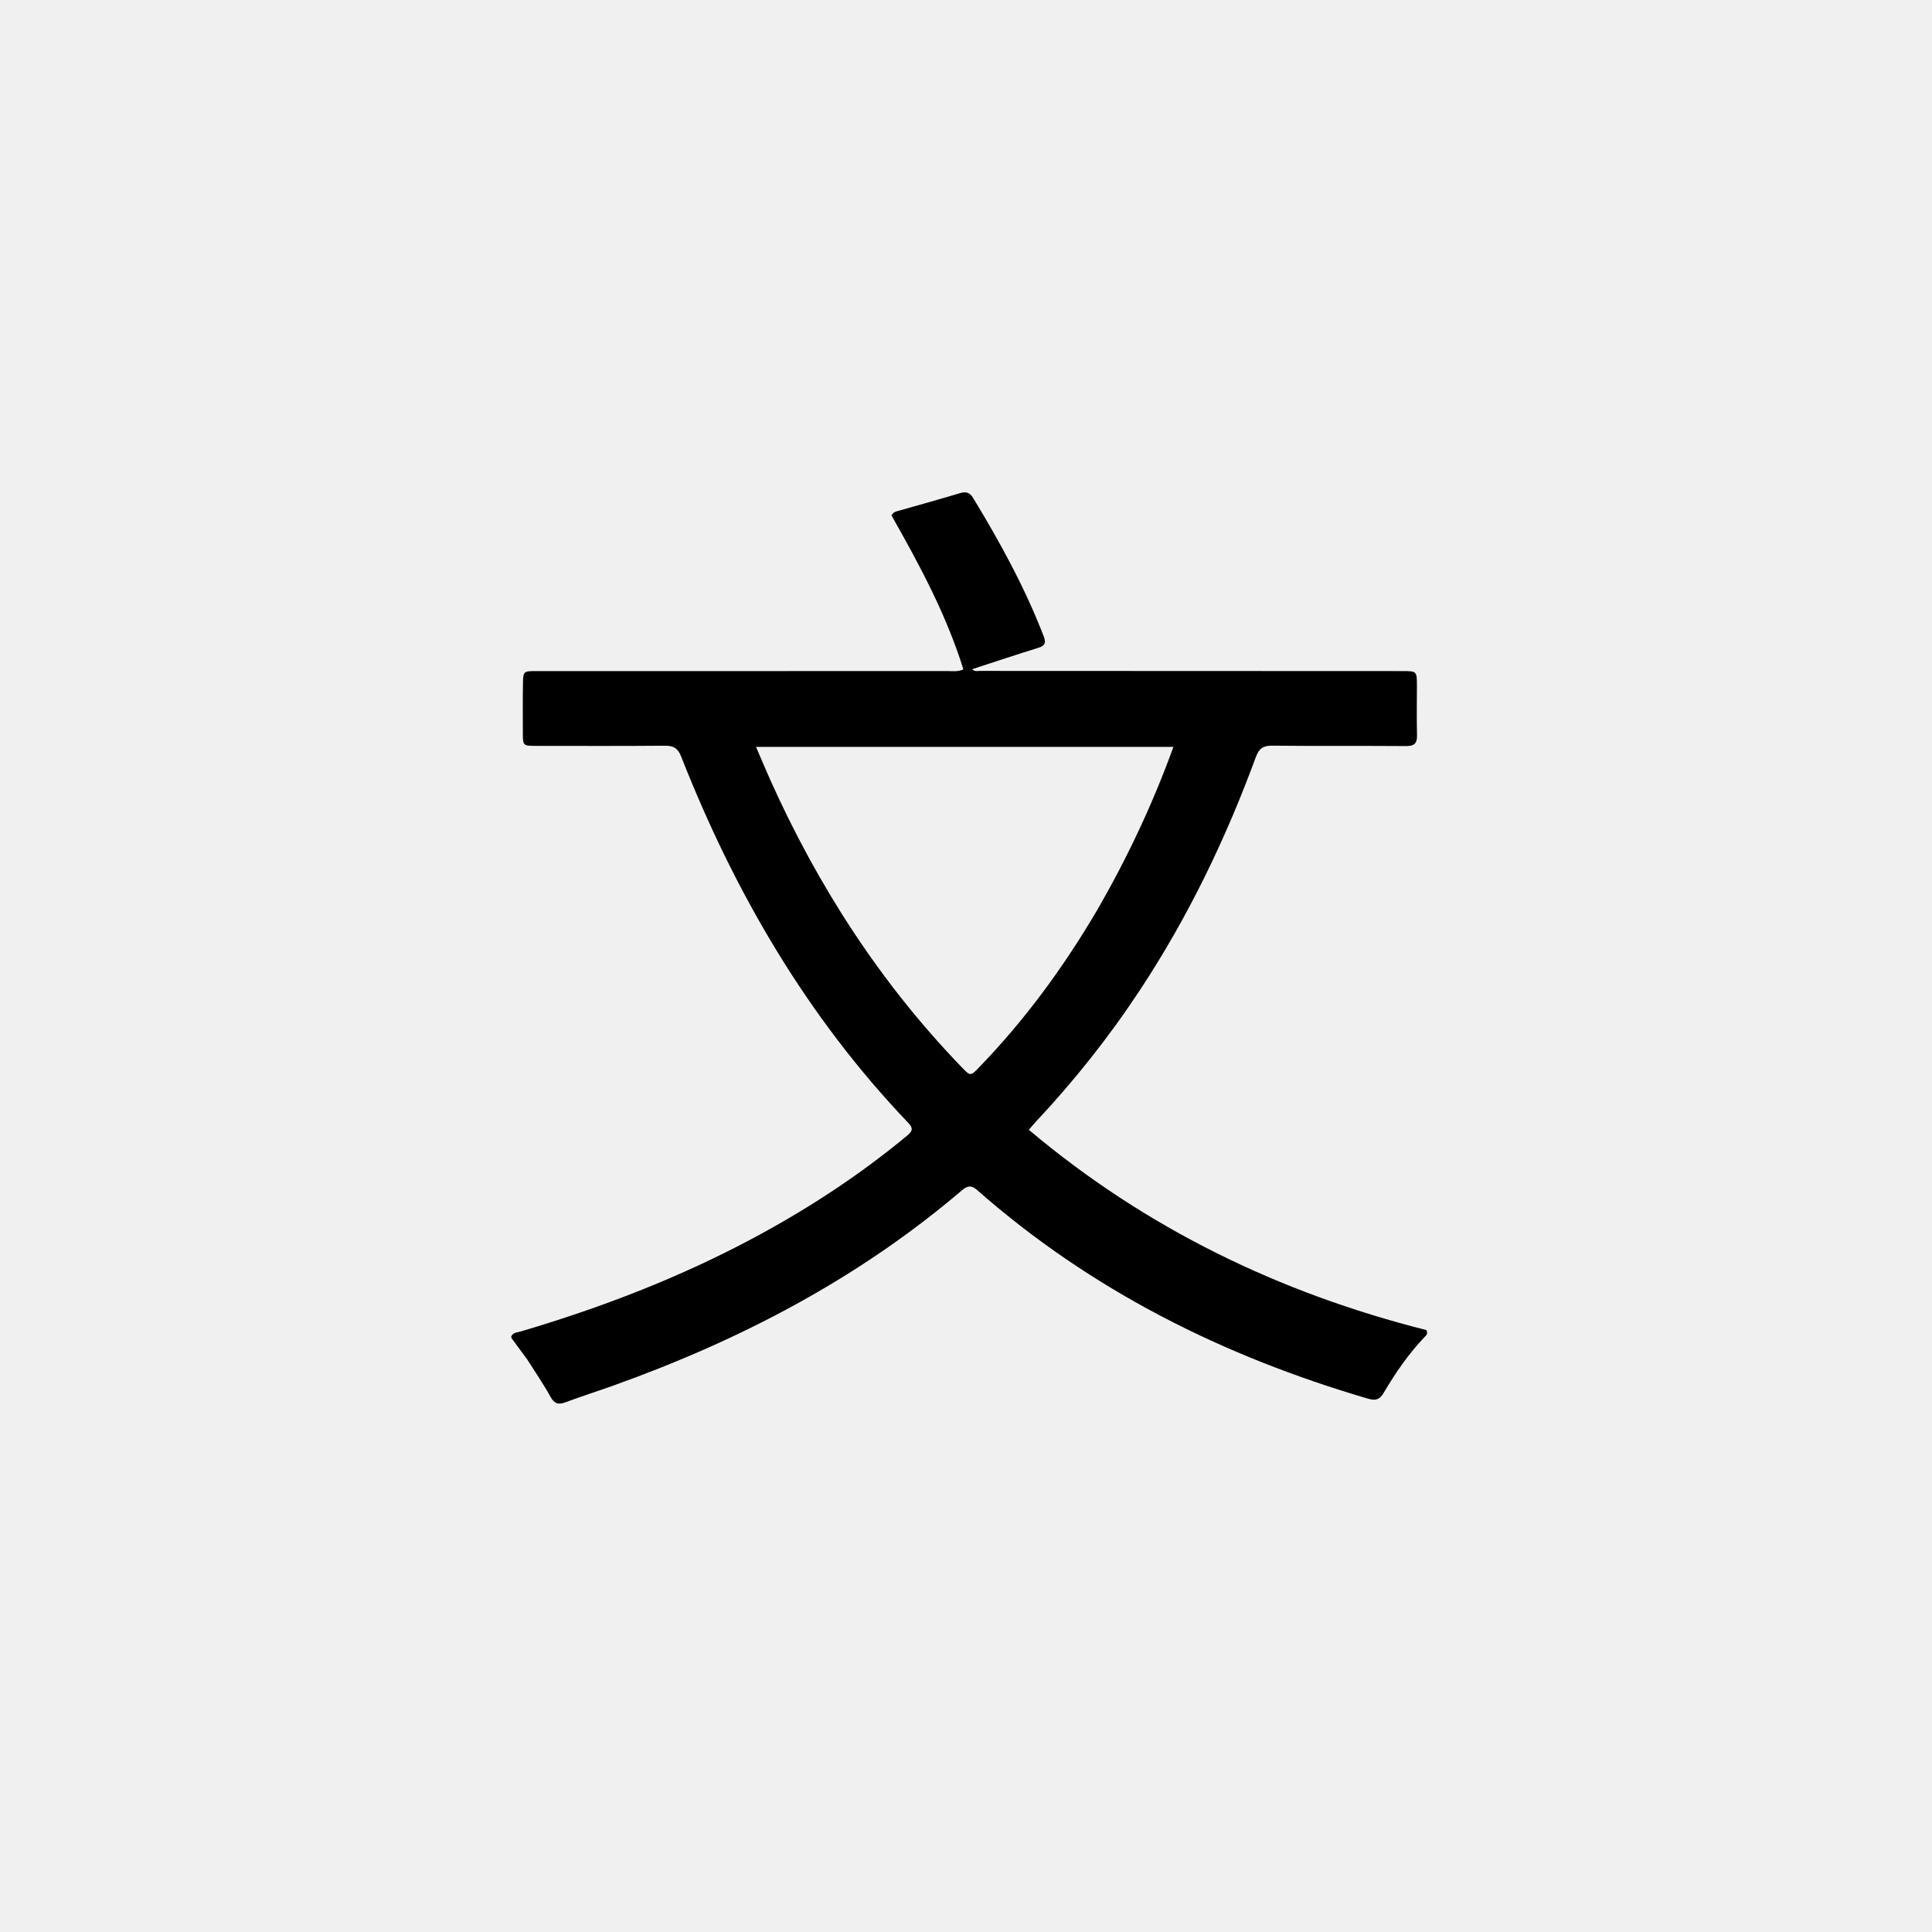
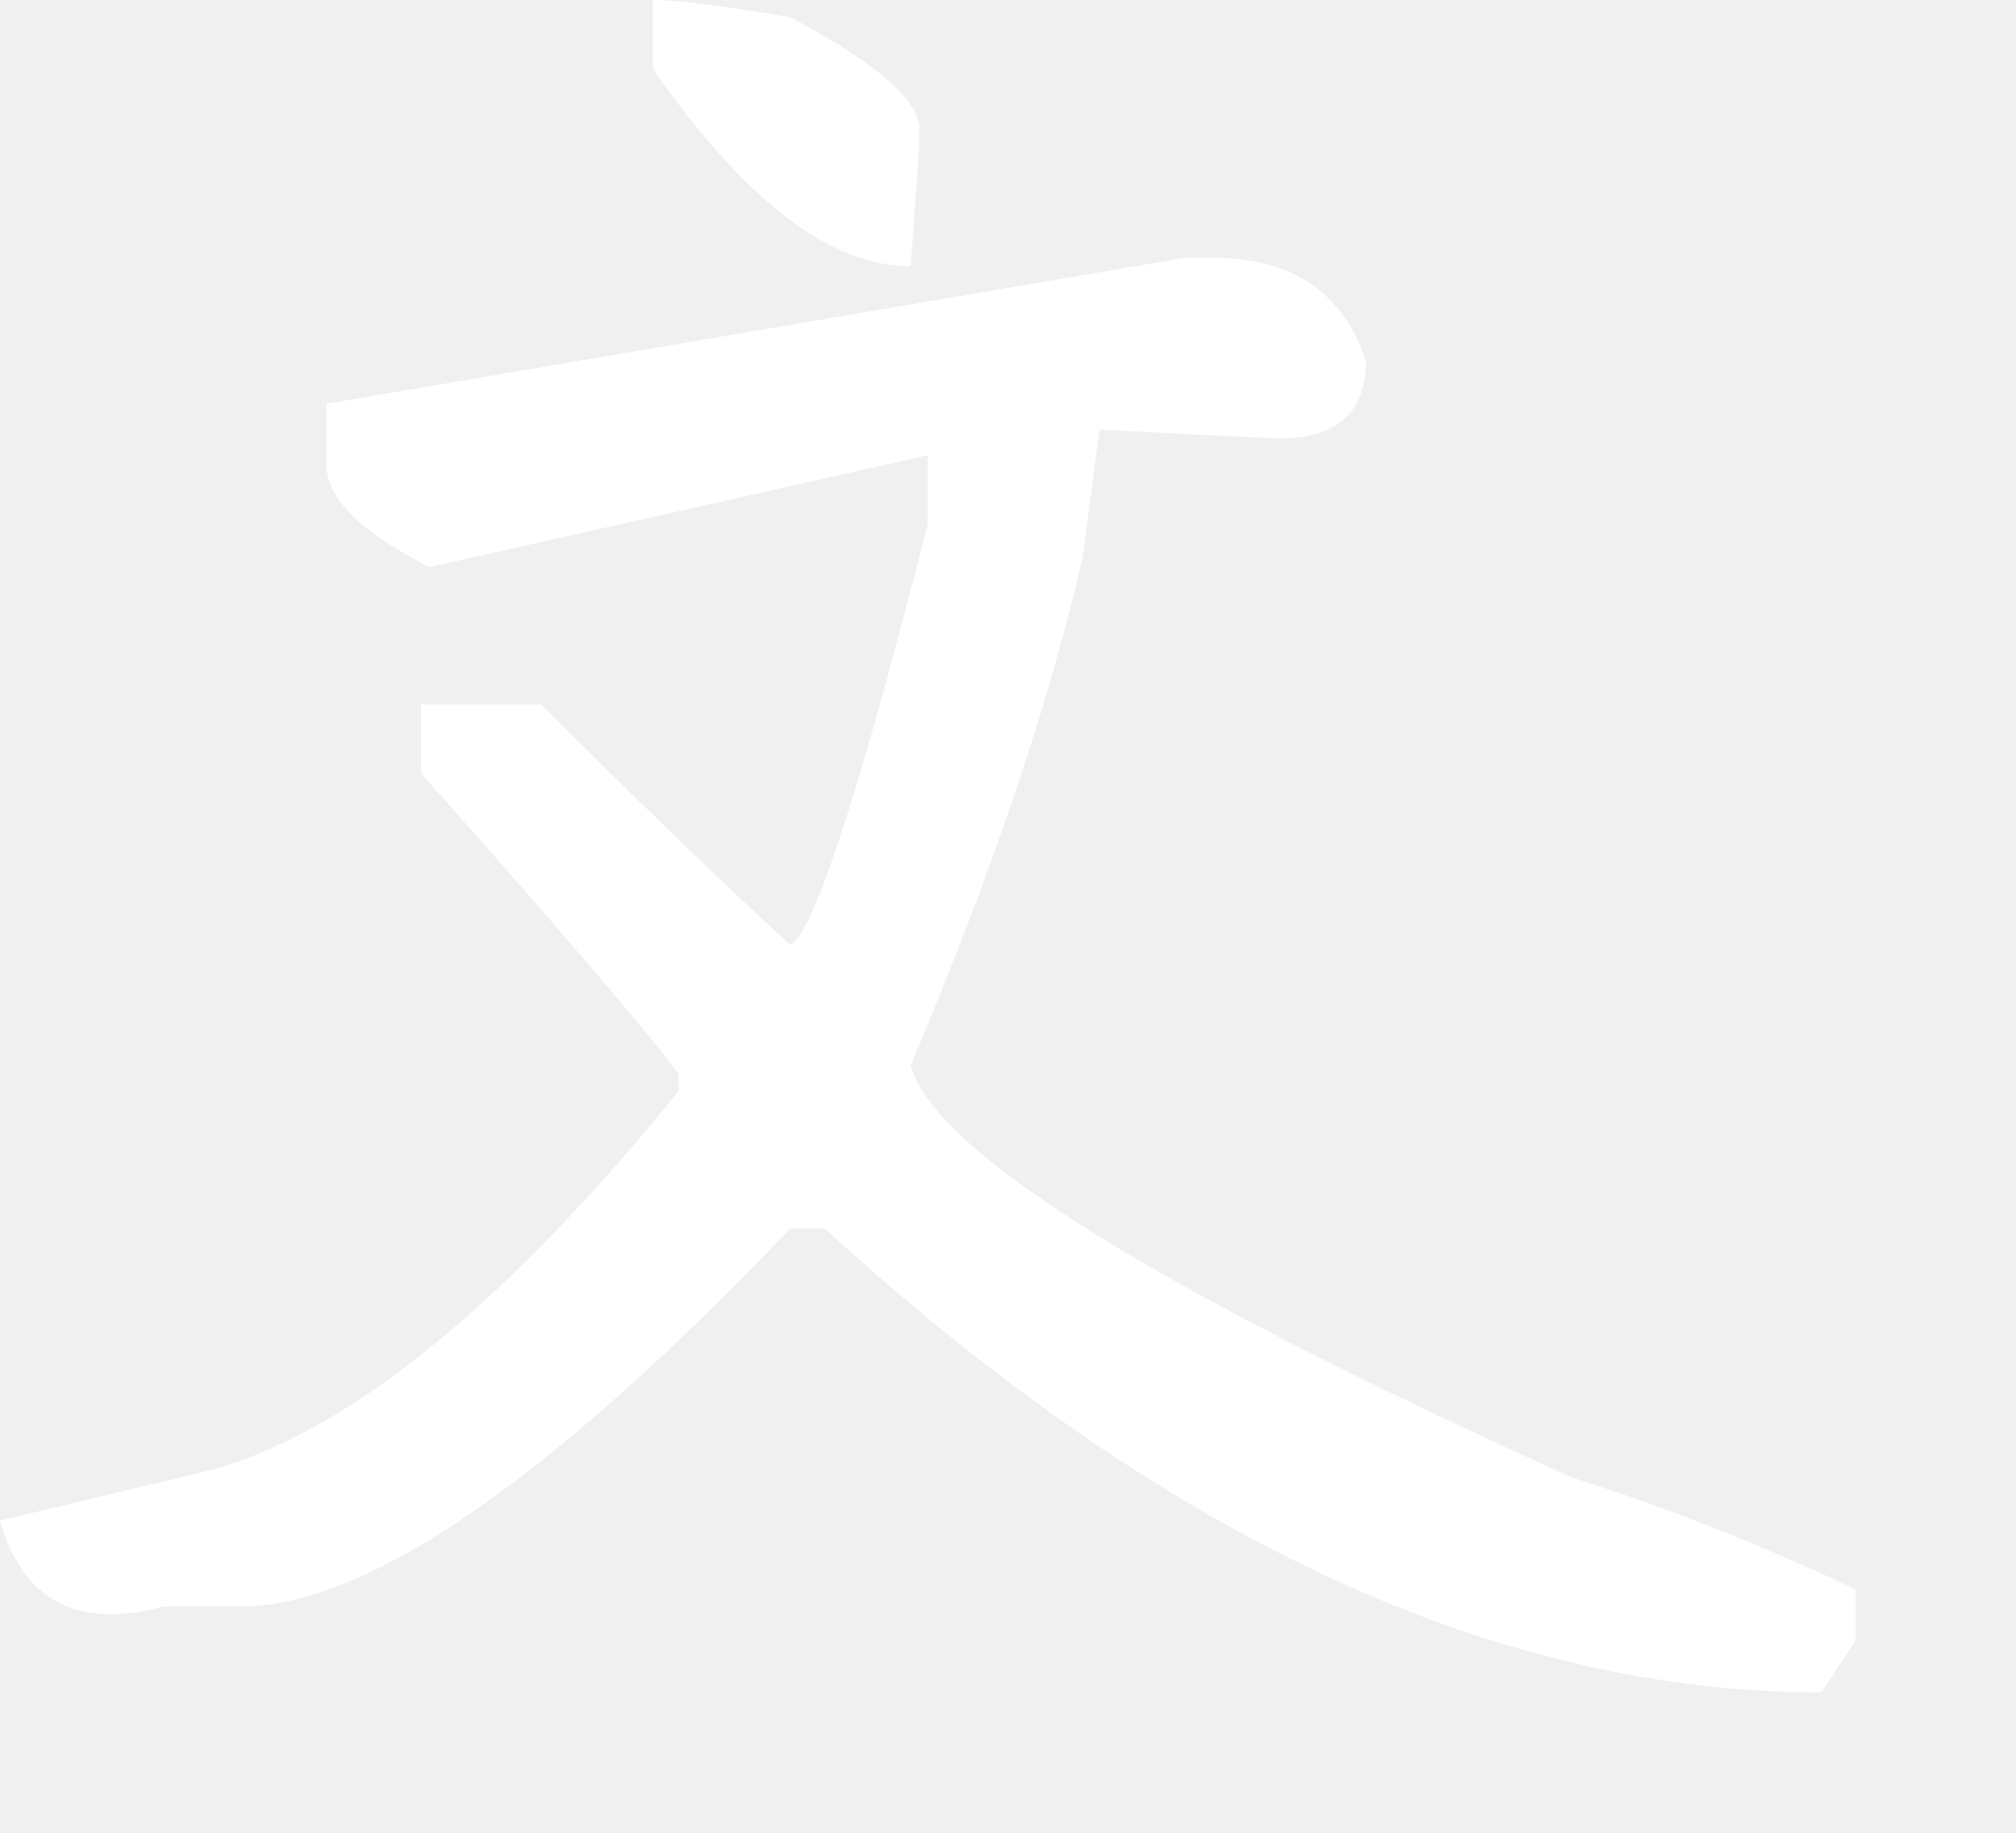
- <svg xmlns="http://www.w3.org/2000/svg" version="1.1" id="Layer_1" x="0px" y="0px" width="100%" viewBox="0 0 1024 1024" enable-background="new 0 0 1024 1024" xml:space="preserve">
-   <path fill="#000000" opacity="1" stroke="none" d=" M279.425,720.532   C276.545,716.626 273.87,713.015 271.221,709.385   C271.043,709.14 271.059,708.753 270.962,708.335   C271.923,706.202 274.171,706.248 275.973,705.716   C318.729,693.078 360.169,677.155 399.521,656.073   C428.38,640.613 455.67,622.779 480.894,601.833   C483.784,599.433 484.04,597.916 481.389,595.139   C427.671,538.874 389.377,473.012 361.038,401.015   C359.368,396.772 357.157,395.204 352.589,395.245   C329.595,395.449 306.599,395.34 283.603,395.331   C277.39,395.328 277.144,395.103 277.125,388.861   C277.099,380.029 277.03,371.196 277.18,362.367   C277.291,355.8 277.509,355.694 284.03,355.693   C356.849,355.689 429.668,355.701 502.487,355.677   C504.945,355.677 507.473,356.143 510.626,354.808   C501.59,325.774 487.266,299.223 472.508,273.188   C473.556,271.196 475.123,271.061 476.529,270.659   C487.248,267.594 497.999,264.633 508.674,261.418   C511.874,260.455 513.904,260.864 515.745,263.888   C530.059,287.399 543.231,311.475 553.177,337.22   C554.508,340.665 553.914,342.25 550.285,343.369   C538.695,346.943 527.194,350.805 515.319,354.667   C516.633,356.114 517.99,355.596 519.136,355.596   C593.788,355.645 668.44,355.662 743.091,355.684   C751.012,355.686 751.004,355.692 750.993,363.677   C750.981,372.342 750.835,381.01 751.045,389.67   C751.149,393.967 749.657,395.463 745.259,395.43   C721.598,395.252 697.934,395.485 674.275,395.22   C669.435,395.166 667.257,396.813 665.63,401.241   C649.715,444.539 629.803,485.87 604.393,524.461   C587.952,549.43 569.458,572.771 549.001,594.565   C547.878,595.761 546.851,597.047 545.315,598.831   C607.441,651.157 678.281,685.344 755.994,704.959   C756.944,706.886 755.947,707.71 755.171,708.522   C746.598,717.49 739.609,727.641 733.358,738.287   C731.277,741.832 729.113,742.501 725.241,741.368   C648.467,718.902 578.359,683.965 517.976,630.814   C514.947,628.148 512.896,628.299 509.909,630.847   C455.063,677.629 392.328,710.362 324.788,734.486   C316.479,737.454 308.066,740.136 299.8,743.214   C296.042,744.613 293.86,744.117 291.773,740.322   C288.089,733.624 283.719,727.303 279.425,720.532  M582.005,481.551   C597.662,454.284 611.03,425.972 621.929,395.872   C547.928,395.872 474.844,395.872 400.72,395.872   C403.479,402.283 405.812,407.913 408.308,413.469   C433.636,469.844 466.699,521.07 509.727,565.652   C514.404,570.498 514.361,570.465 519.152,565.499   C543.446,540.323 563.98,512.332 582.005,481.551  z" />
+ <svg xmlns="http://www.w3.org/2000/svg" width="11" height="10" viewBox="0 0 11 10" fill="none">
+   <path d="M4.312 0.094C4.781 0.344 5.016 0.547 5.016 0.703V0.797L4.969 1.453C4.531 1.453 4.062 1.094 3.562 0.375V0C3.688 0 3.938 0.031 4.312 0.094ZM6.469 1.406H6.609C7.047 1.406 7.328 1.594 7.453 1.969C7.453 2.25 7.297 2.391 6.984 2.391C6.922 2.391 6.594 2.375 6 2.344L5.906 3.047C5.719 3.859 5.406 4.781 4.969 5.812C5.094 6.281 6.297 7.031 8.578 8.062C9.078 8.219 9.594 8.422 10.125 8.672V8.953L9.938 9.234C8.156 9.234 6.344 8.391 4.5 6.703H4.312C3 8.078 2 8.766 1.312 8.766H0.891C0.422 8.891 0.125 8.734 0 8.297L1.172 8.016C1.922 7.797 2.766 7.109 3.703 5.953V5.859C3.516 5.609 3.047 5.062 2.297 4.219V3.844H2.953C3.484 4.375 3.938 4.812 4.312 5.156C4.438 5.094 4.688 4.328 5.062 2.859V2.484L2.344 3.094C1.969 2.906 1.781 2.719 1.781 2.531V2.203L6.469 1.406Z" fill="white" />
</svg>
